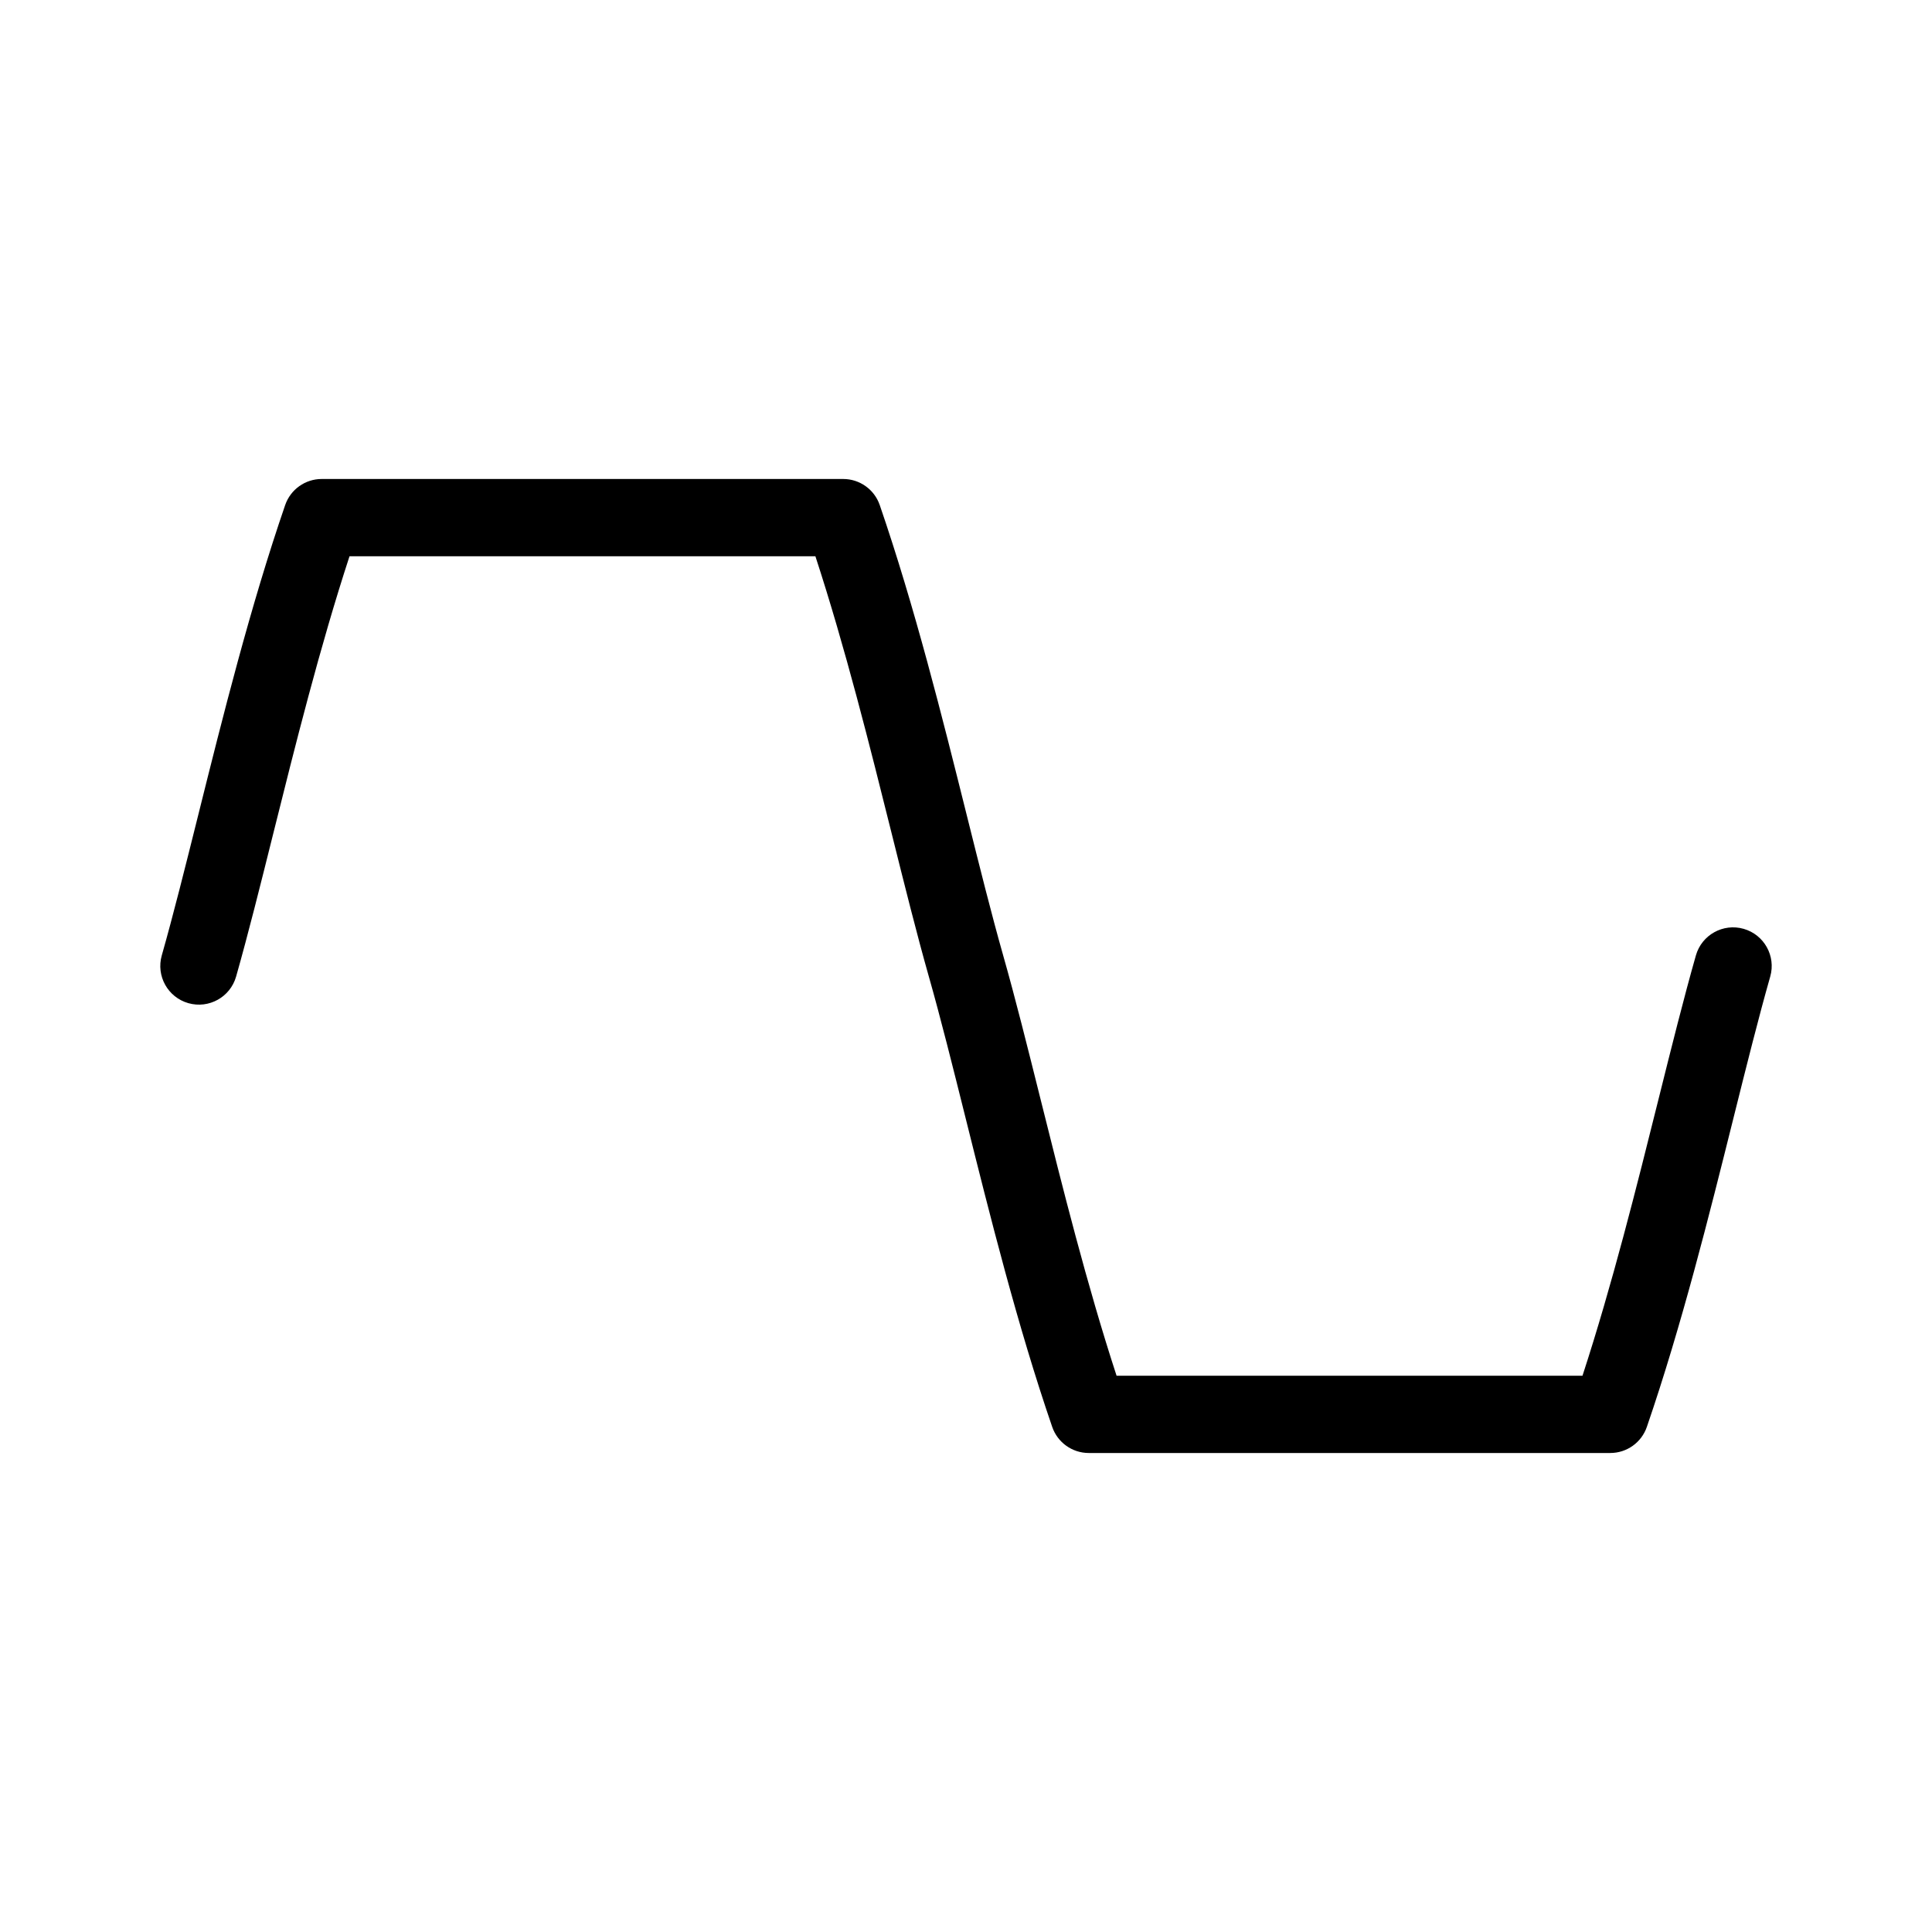
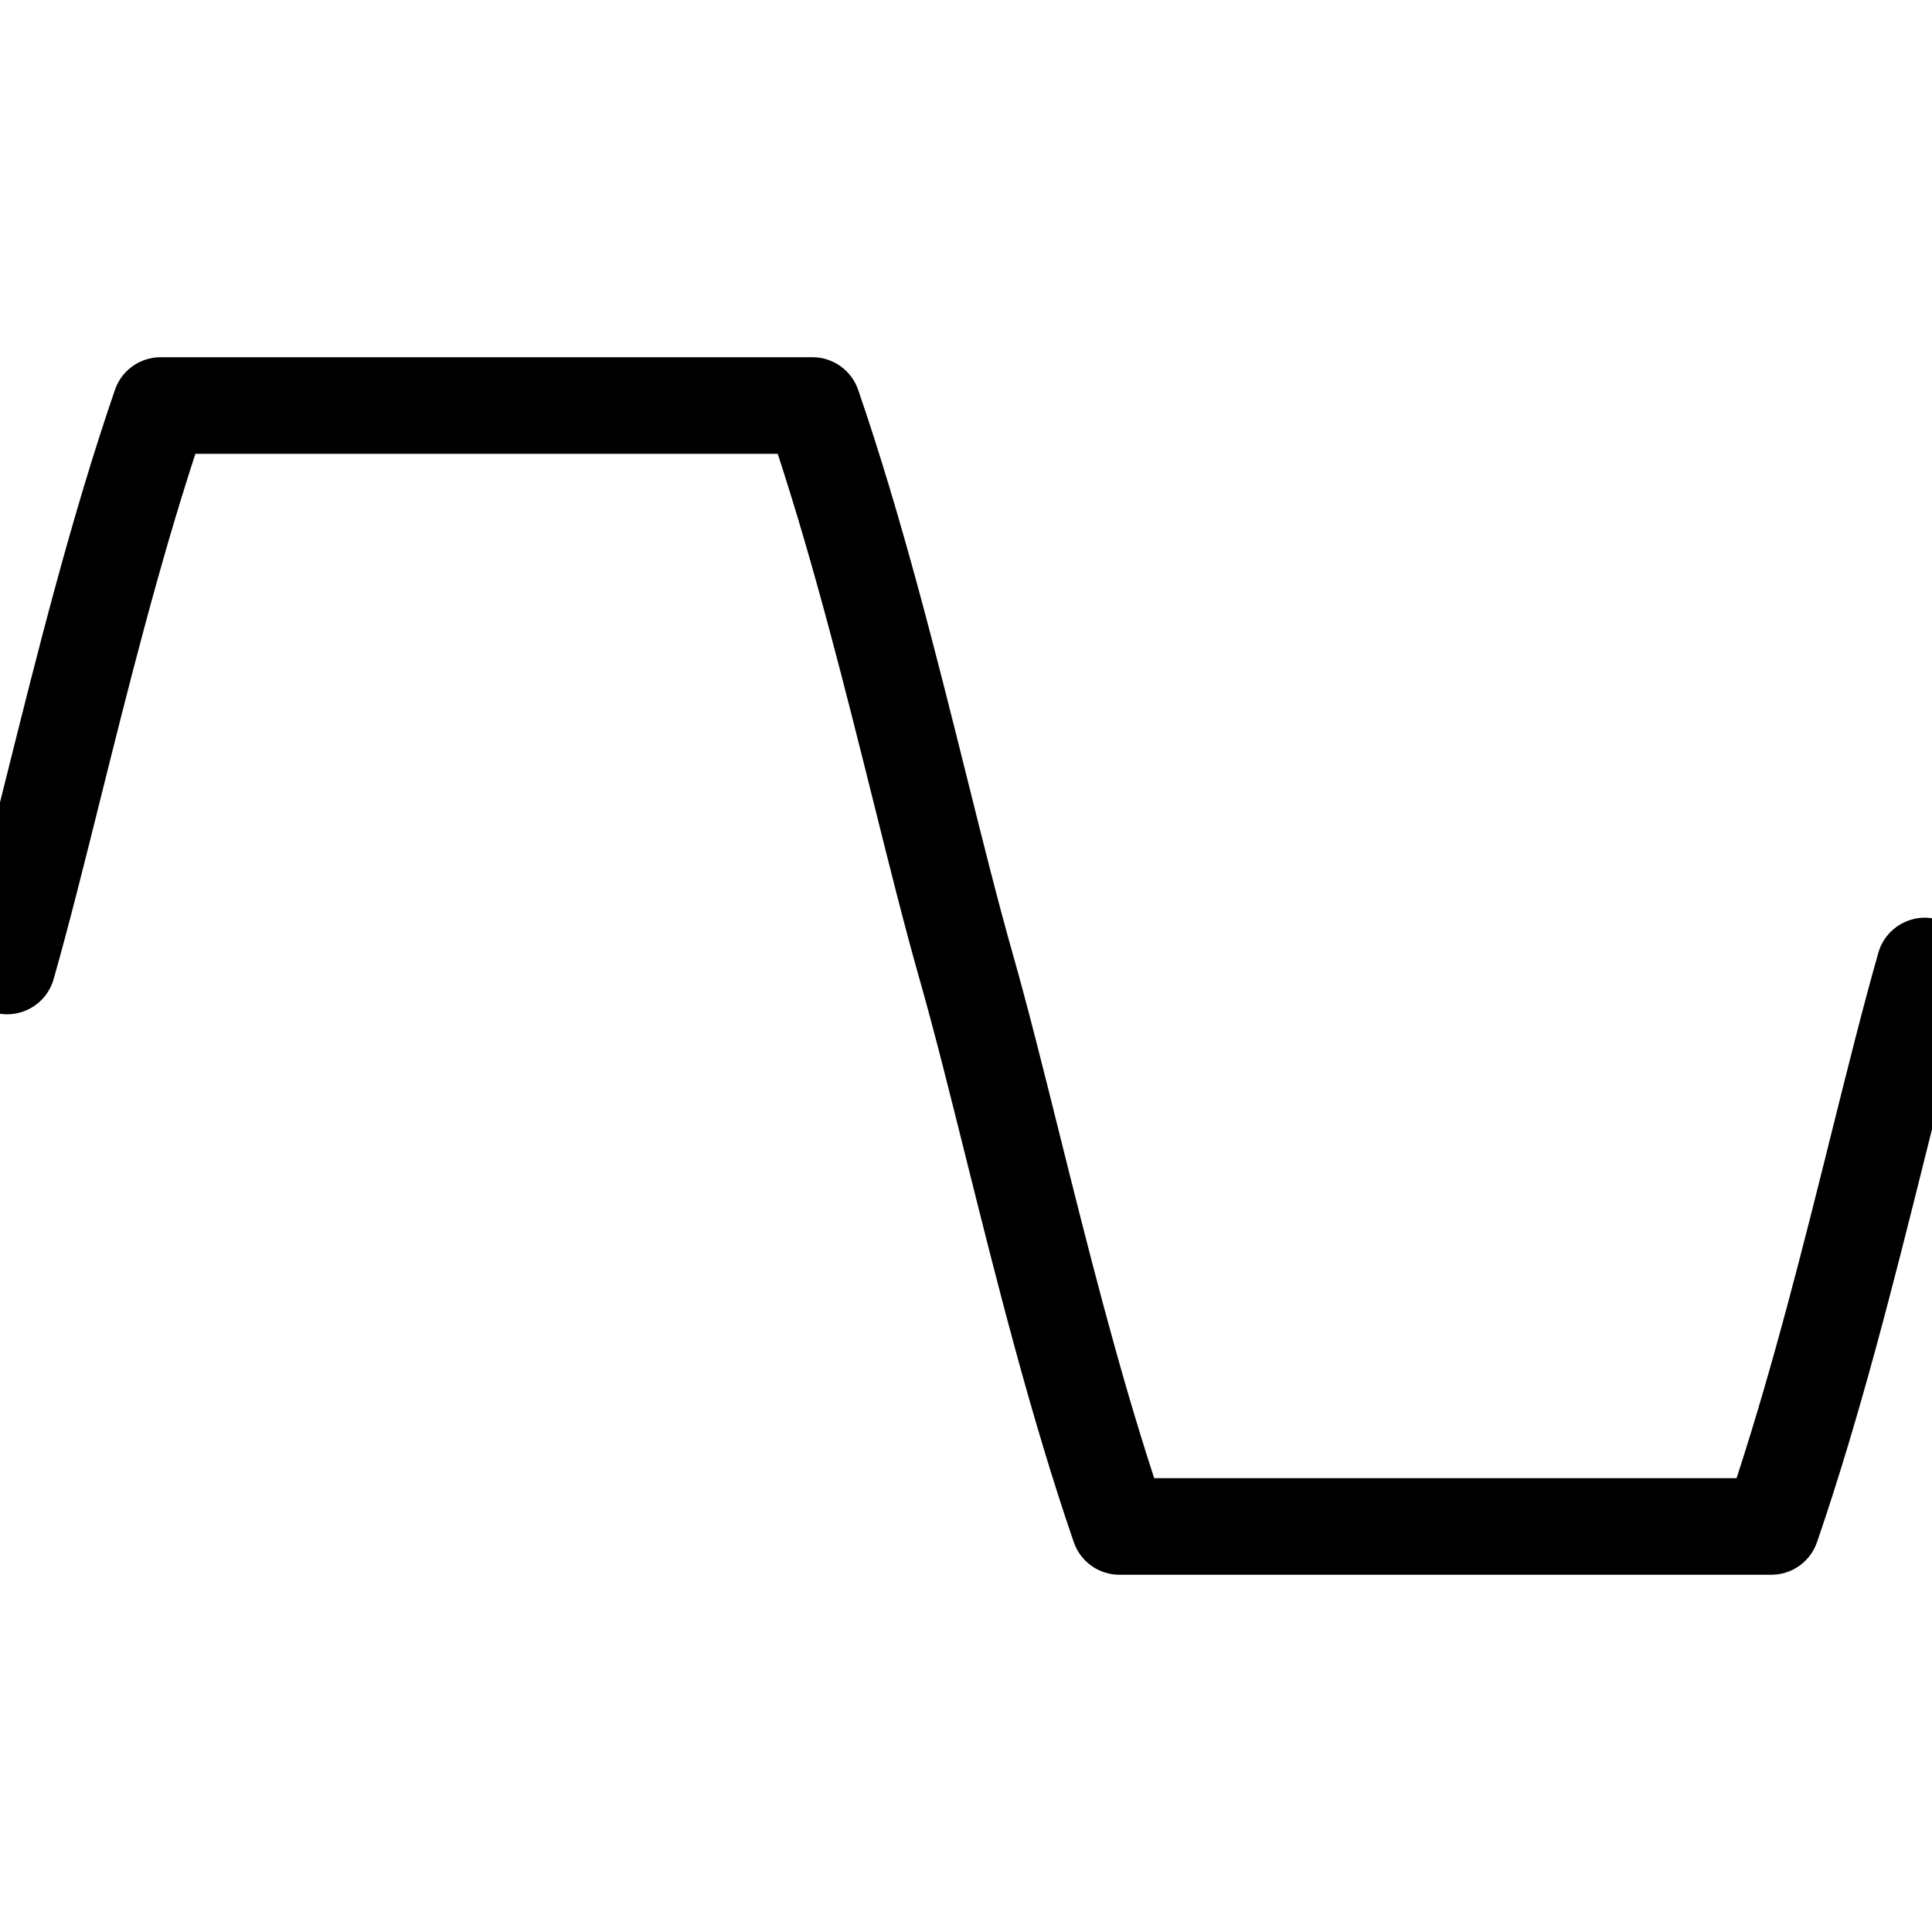
- <svg xmlns="http://www.w3.org/2000/svg" id="a" data-name="layer1" width="1000" height="1000" viewBox="0 0 1000 1000">
-   <path d="M833.49,752.068h-269.951c-8.541,0-16.14-5.424-18.915-13.502-18.035-52.497-32.284-109.586-44.855-159.955-6.654-26.66-12.939-51.841-19-73.136-.01-.033-.019-.067-.028-.1-6.166-21.708-12.469-46.956-19.142-73.685-11.339-45.418-24.06-96.372-39.55-143.767h-241.142c-15.456,47.31-28.151,98.178-39.469,143.526-6.701,26.852-13.031,52.215-19.23,74.02-3.021,10.624-14.082,16.789-24.707,13.769-10.624-3.021-16.788-14.083-13.768-24.707,6.021-21.18,12.274-46.238,18.896-72.767,12.599-50.482,26.879-107.7,44.973-160.342,2.776-8.076,10.374-13.499,18.914-13.499h269.924c8.539,0,16.137,5.422,18.913,13.497,18.131,52.731,32.435,110.028,45.055,160.581,6.602,26.443,12.837,51.419,18.835,72.528.009.029.017.058.024.087,6.231,21.903,12.586,47.36,19.312,74.308,11.29,45.235,23.953,95.972,39.355,143.144h241.161c15.395-47.153,28.053-97.863,39.337-143.071,6.745-27.021,13.116-52.543,19.362-74.476,3.024-10.623,14.089-16.782,24.714-13.757,10.623,3.026,16.782,14.09,13.757,24.714-6.066,21.3-12.36,46.513-19.023,73.206-12.566,50.342-26.81,107.4-44.836,159.88-2.774,8.078-10.373,13.503-18.915,13.503Z" fill="#000" stroke-width="0" />
+ <svg xmlns="http://www.w3.org/2000/svg" id="a" data-name="layer1" viewBox="0 0 1000 1000">
+   <path d="M916.86,815.09h-337.44c-10.68,0-20.17-6.78-23.64-16.88-22.54-65.62-40.36-136.98-56.07-199.94-8.32-33.33-16.17-64.8-23.75-91.42-.01-.04-.02-.08-.04-.13-7.71-27.14-15.59-58.7-23.93-92.11-14.17-56.77-30.07-120.47-49.44-179.71H101.13c-19.32,59.14-35.19,122.72-49.34,179.41-8.38,33.57-16.29,65.27-24.04,92.52-3.78,13.28-17.6,20.99-30.88,17.21-13.28-3.78-20.99-17.6-17.21-30.88,7.53-26.48,15.34-57.8,23.62-90.96,15.75-63.1,33.6-134.63,56.22-200.43,3.47-10.1,12.97-16.87,23.64-16.87h337.4c10.67,0,20.17,6.78,23.64,16.87,22.66,65.91,40.54,137.54,56.32,200.73,8.25,33.05,16.05,64.27,23.54,90.66.01.04.02.07.03.11,7.79,27.38,15.73,59.2,24.14,92.89,14.11,56.54,29.94,119.96,49.19,178.93h301.45c19.24-58.94,35.07-122.33,49.17-178.84,8.43-33.78,16.4-65.68,24.2-93.09,3.78-13.28,17.61-20.98,30.89-17.2,13.28,3.78,20.98,17.61,17.2,30.89-7.58,26.62-15.45,58.14-23.78,91.51-15.71,62.93-33.51,134.25-56.04,199.85-3.47,10.1-12.97,16.88-23.64,16.88Z" />
</svg>
